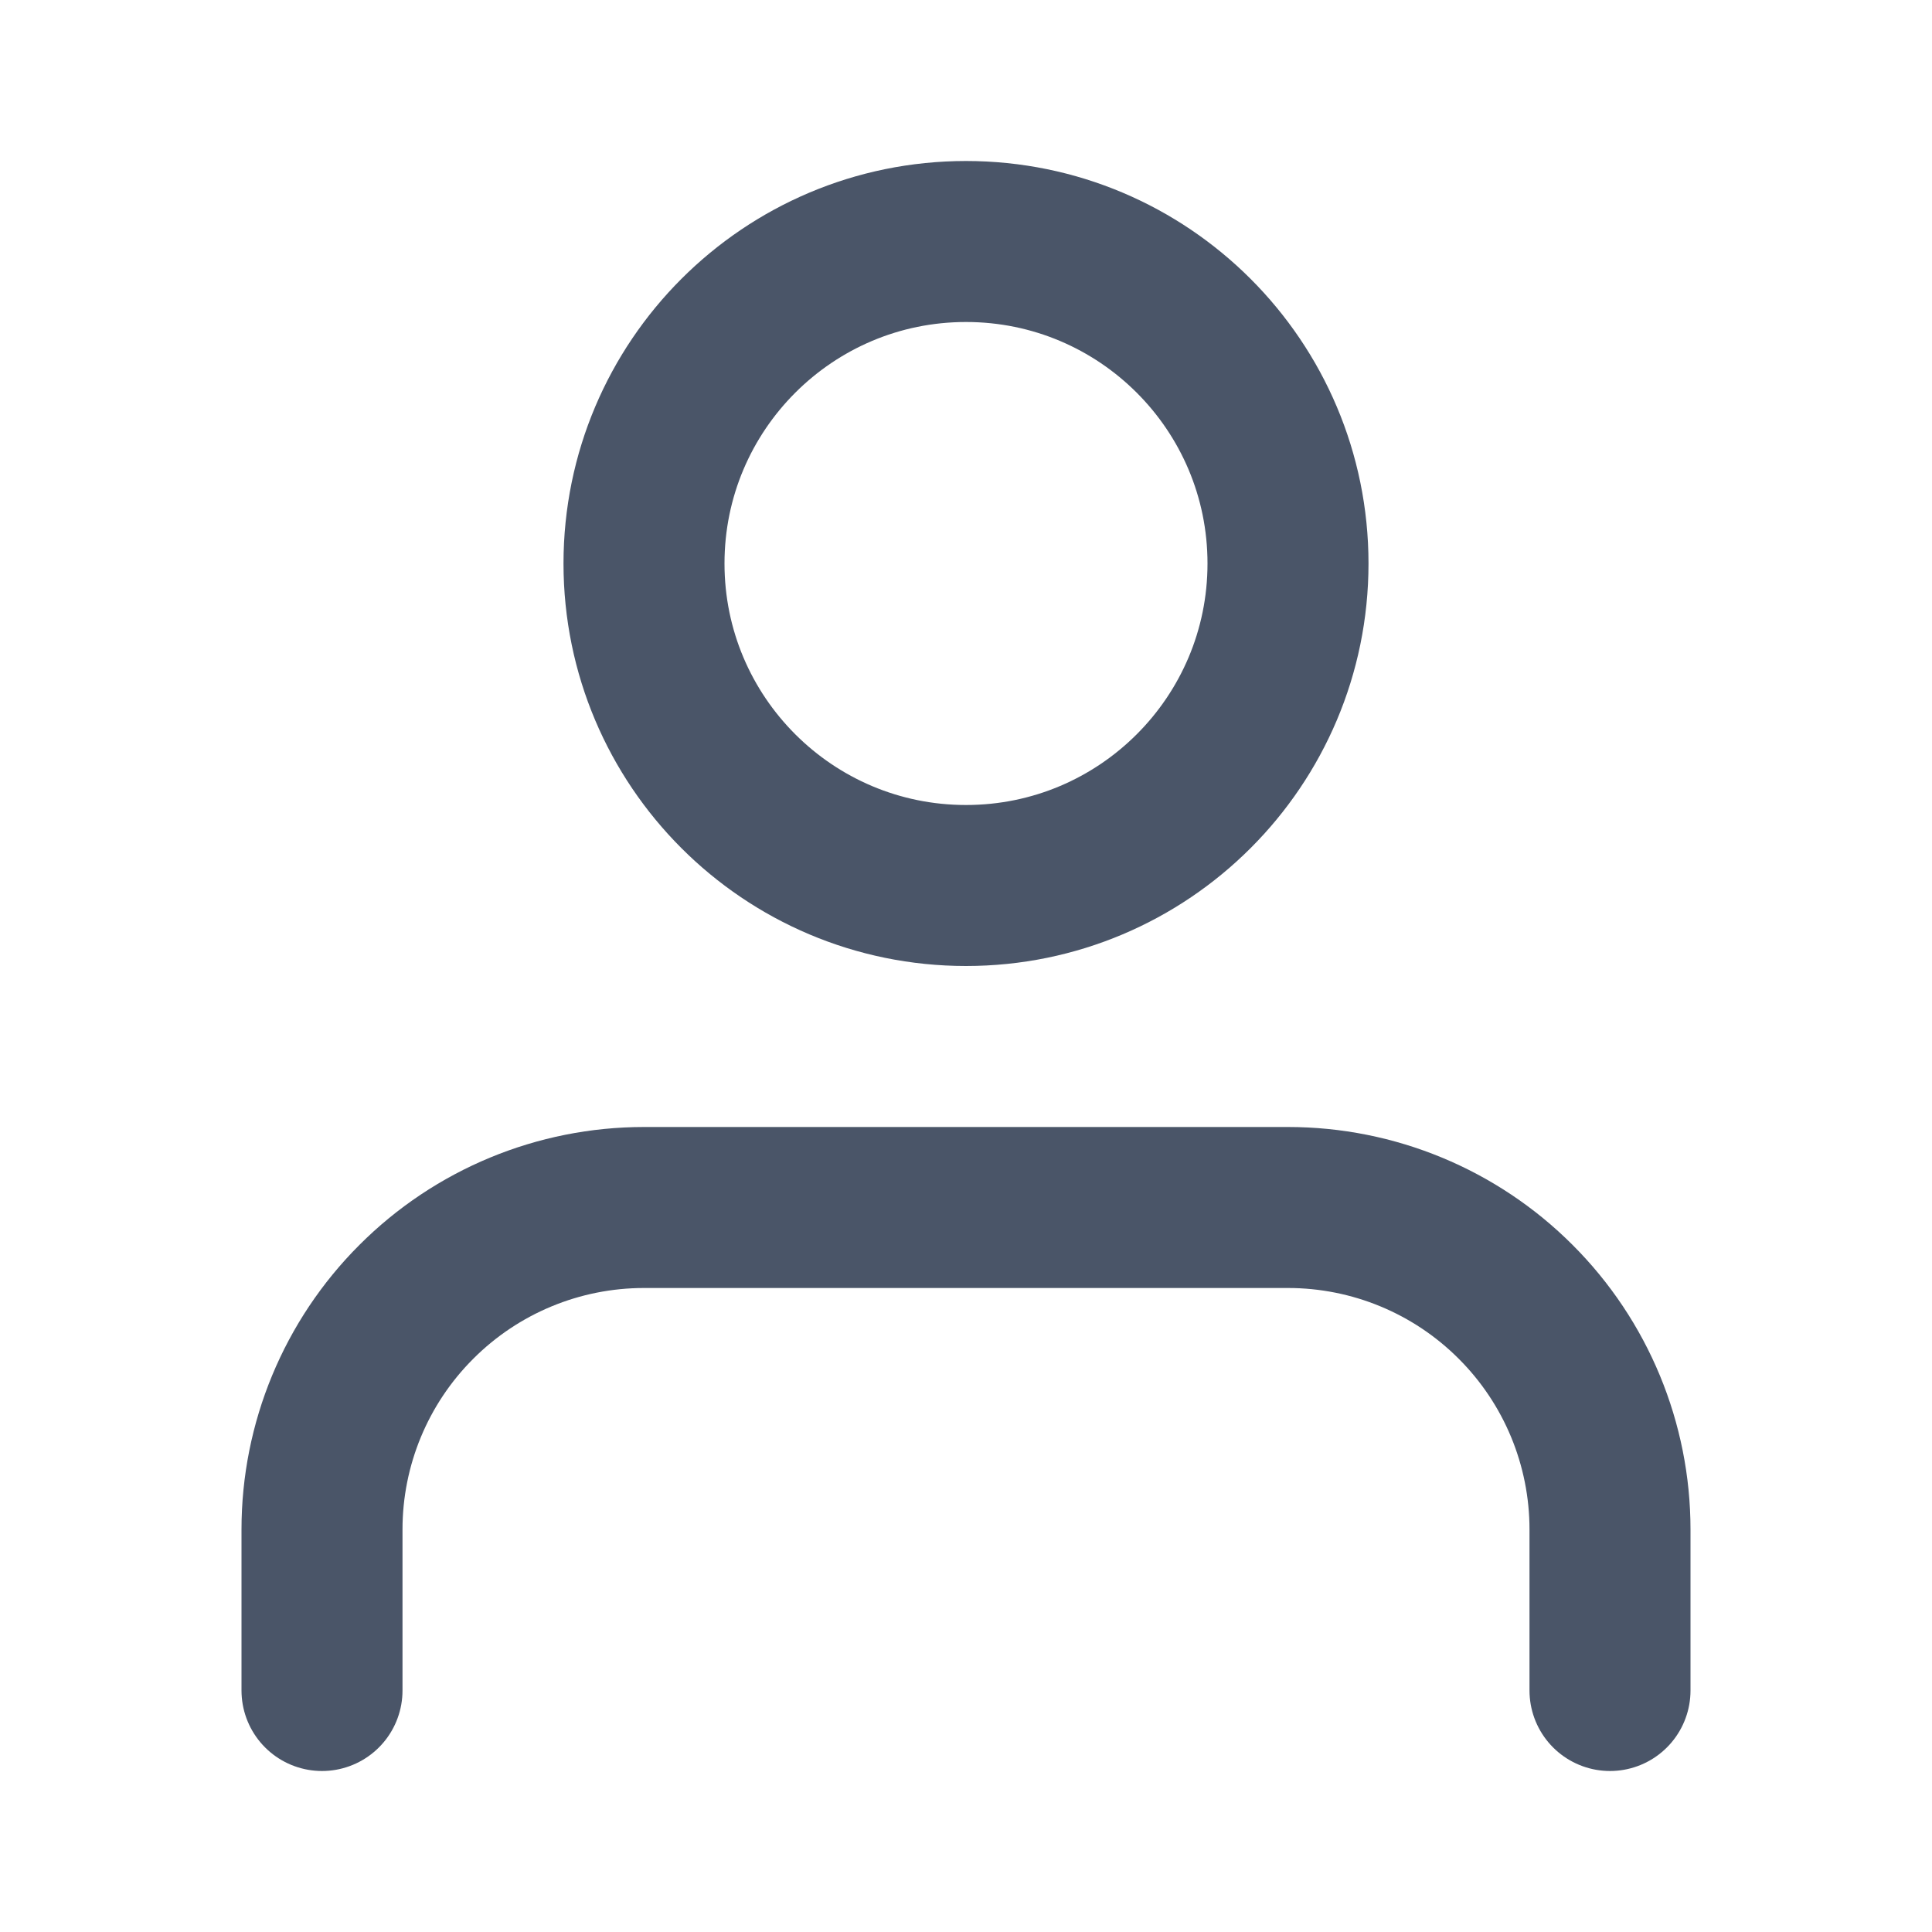
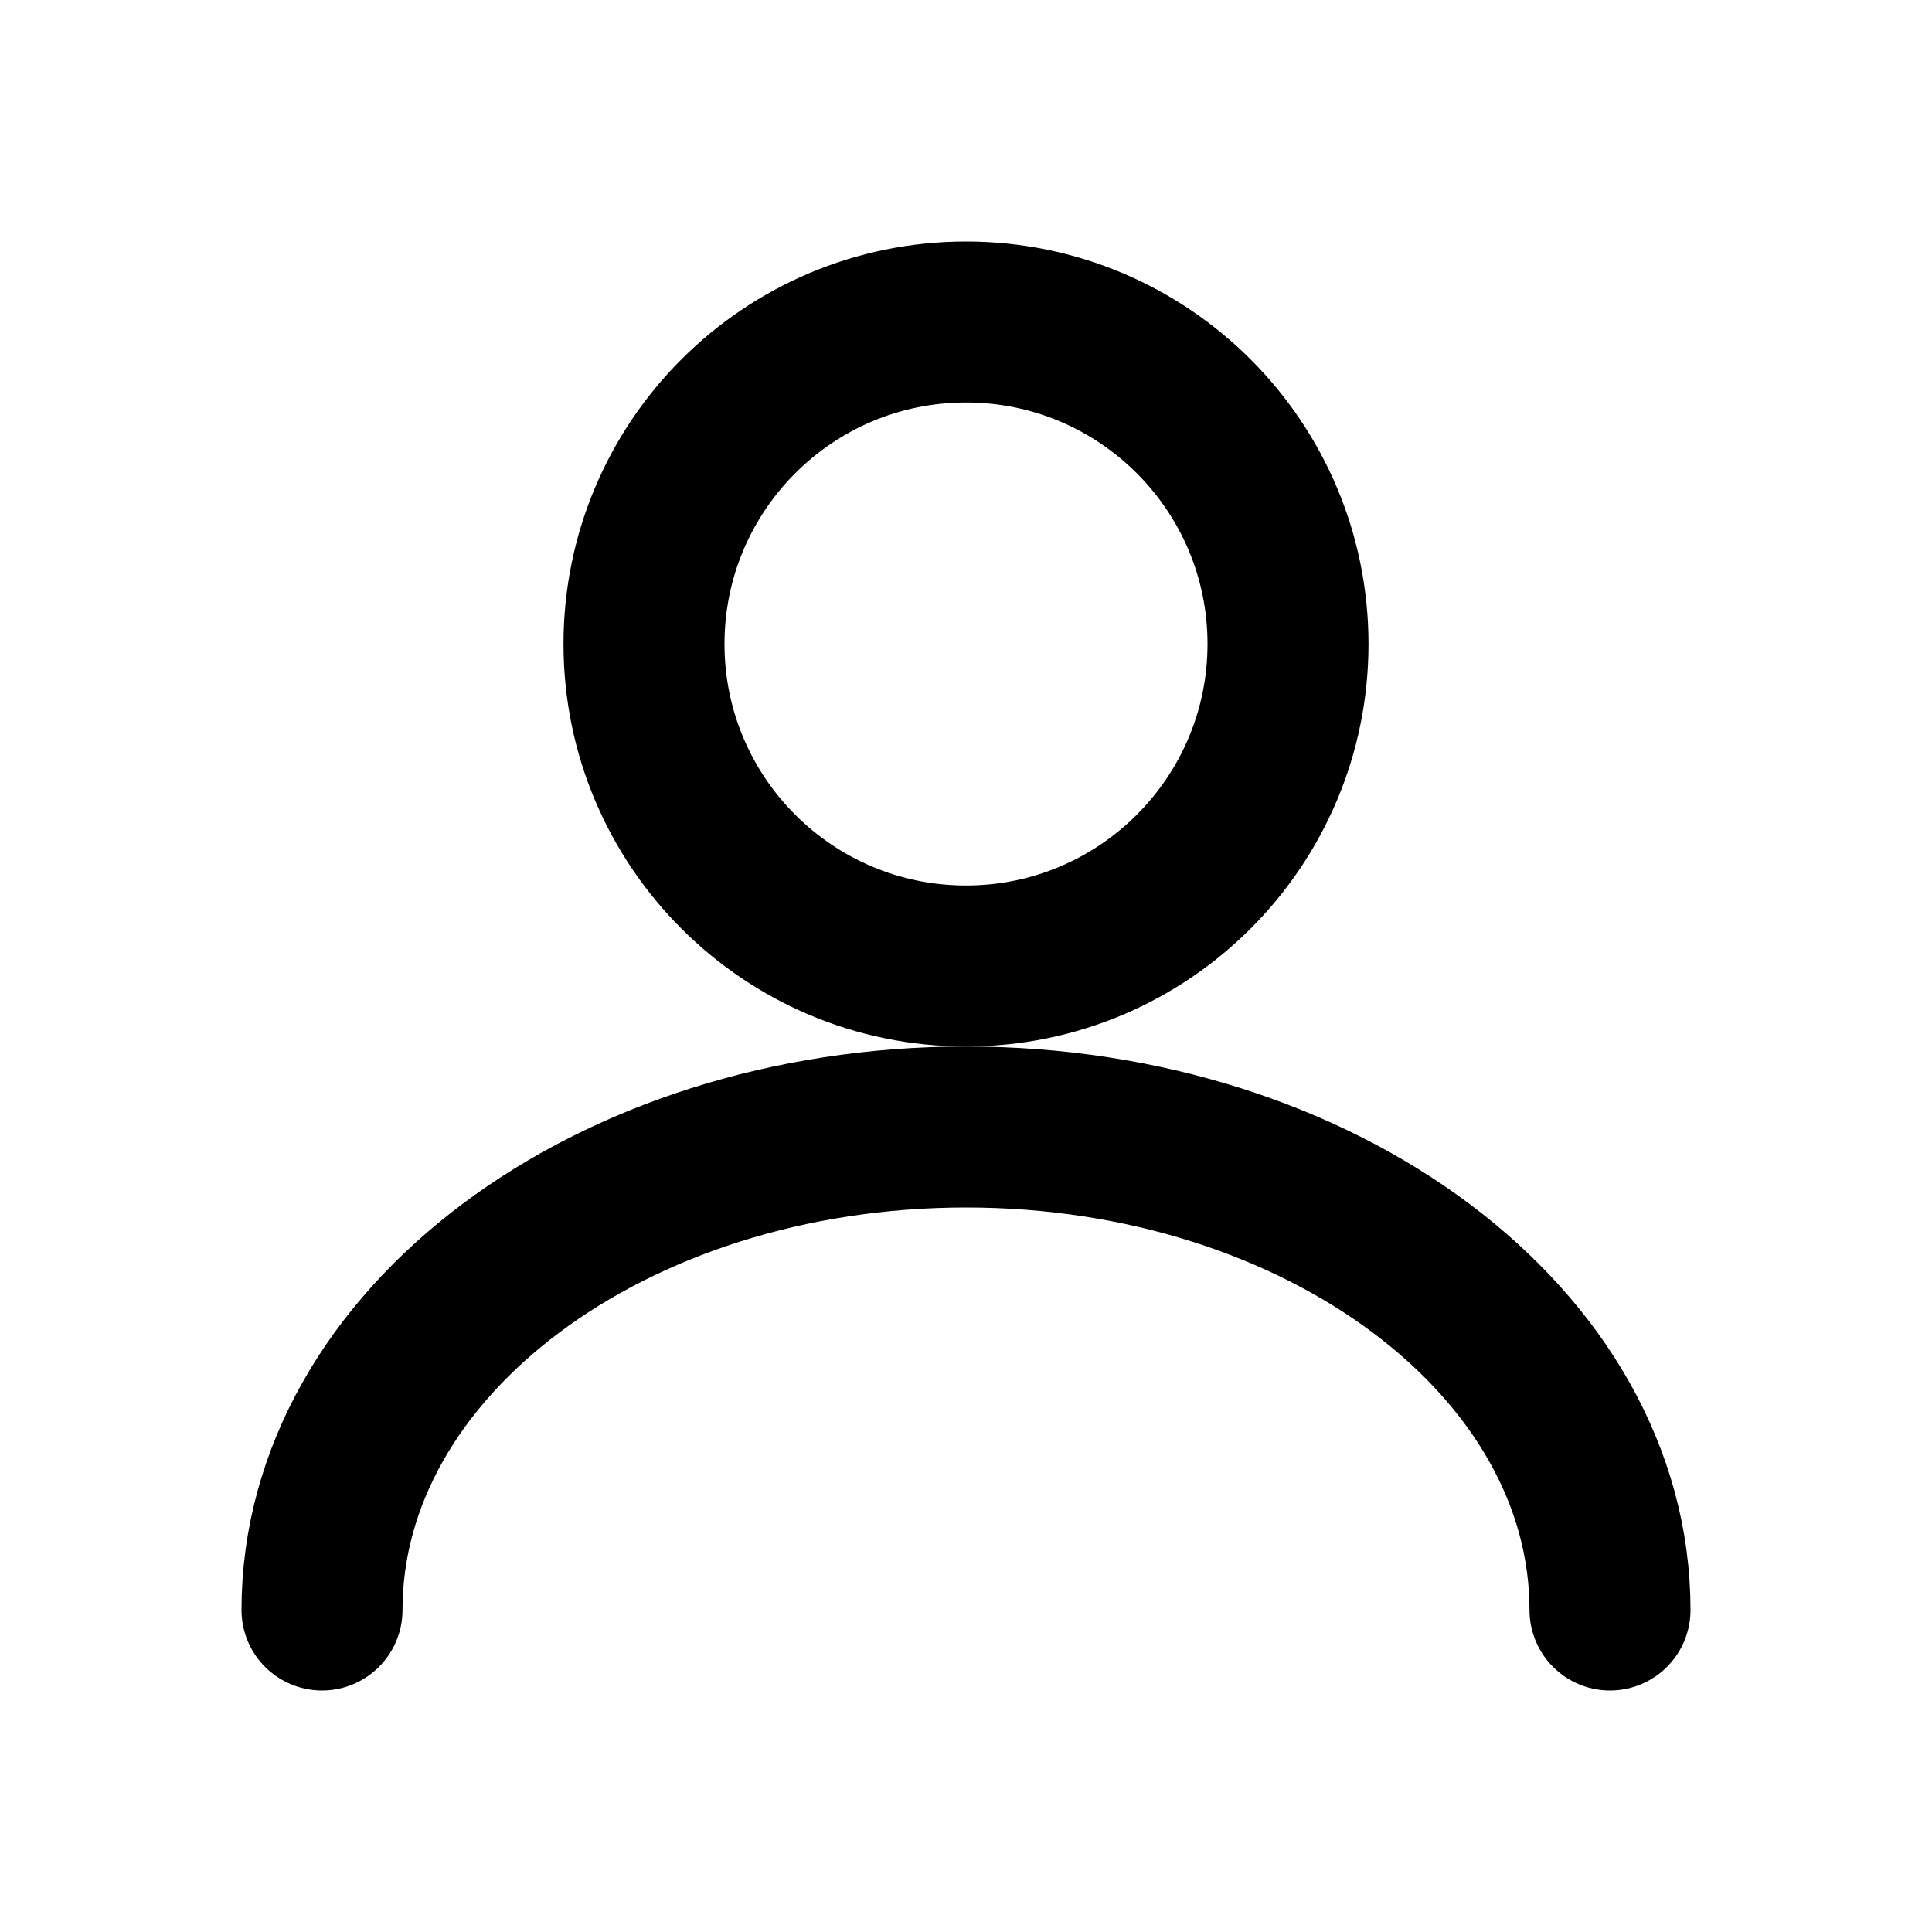
<svg xmlns="http://www.w3.org/2000/svg" width="24" height="24" viewBox="0 0 24 24" fill="none">
-   <path d="M20 21V19C20 17.939 19.579 16.922 18.828 16.172C18.078 15.421 17.061 15 16 15H8C6.939 15 5.922 15.421 5.172 16.172C4.421 16.922 4 17.939 4 19V21M16 7C16 9.209 14.209 11 12 11C9.791 11 8 9.209 8 7C8 4.791 9.791 3 12 3C14.209 3 16 4.791 16 7Z" stroke="#4A5568" stroke-width="2" stroke-linecap="round" stroke-linejoin="round" />
+   <path d="M12 12C14.209 12 16 10.209 16 8C16 5.791 14.209 4 12 4C9.791 4 8 5.791 8 8C8 10.209 9.791 12 12 12Z" stroke="currentColor" stroke-width="2" stroke-linecap="round" />
+   <path d="M20 20C20 16.686 16.418 14 12 14C7.582 14 4 16.686 4 20" stroke="currentColor" stroke-width="2" stroke-linecap="round" />
</svg>
